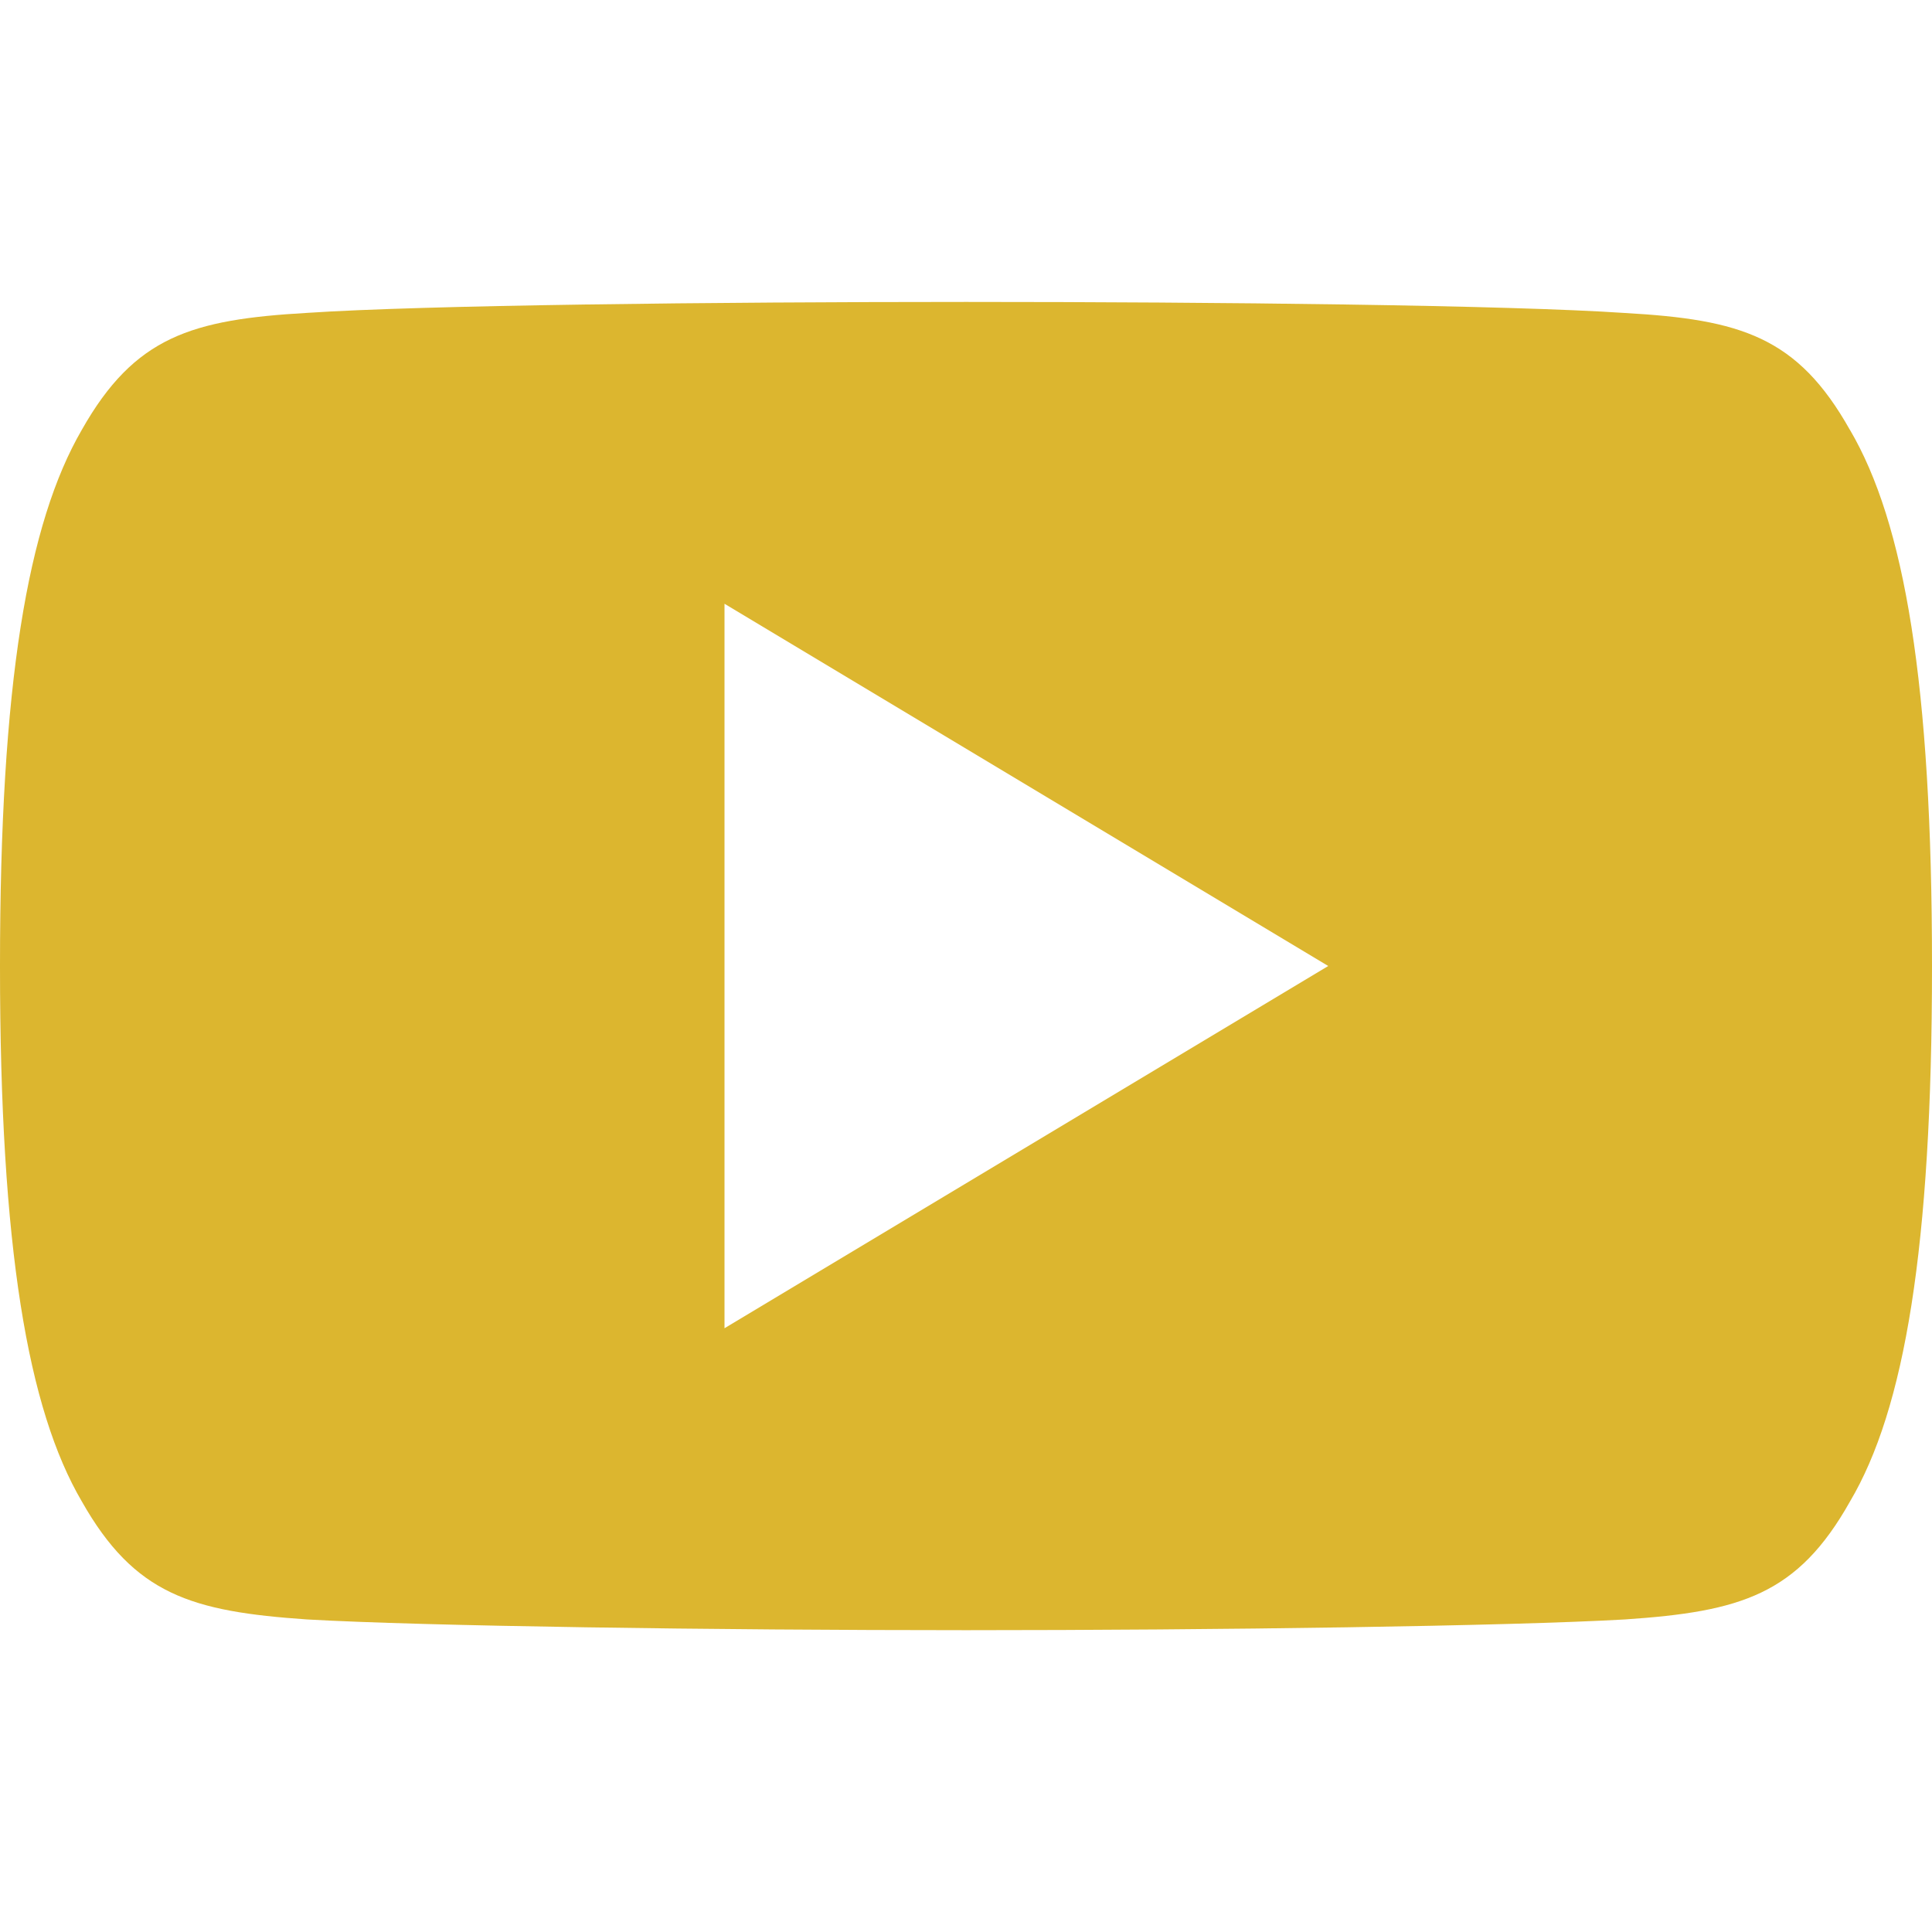
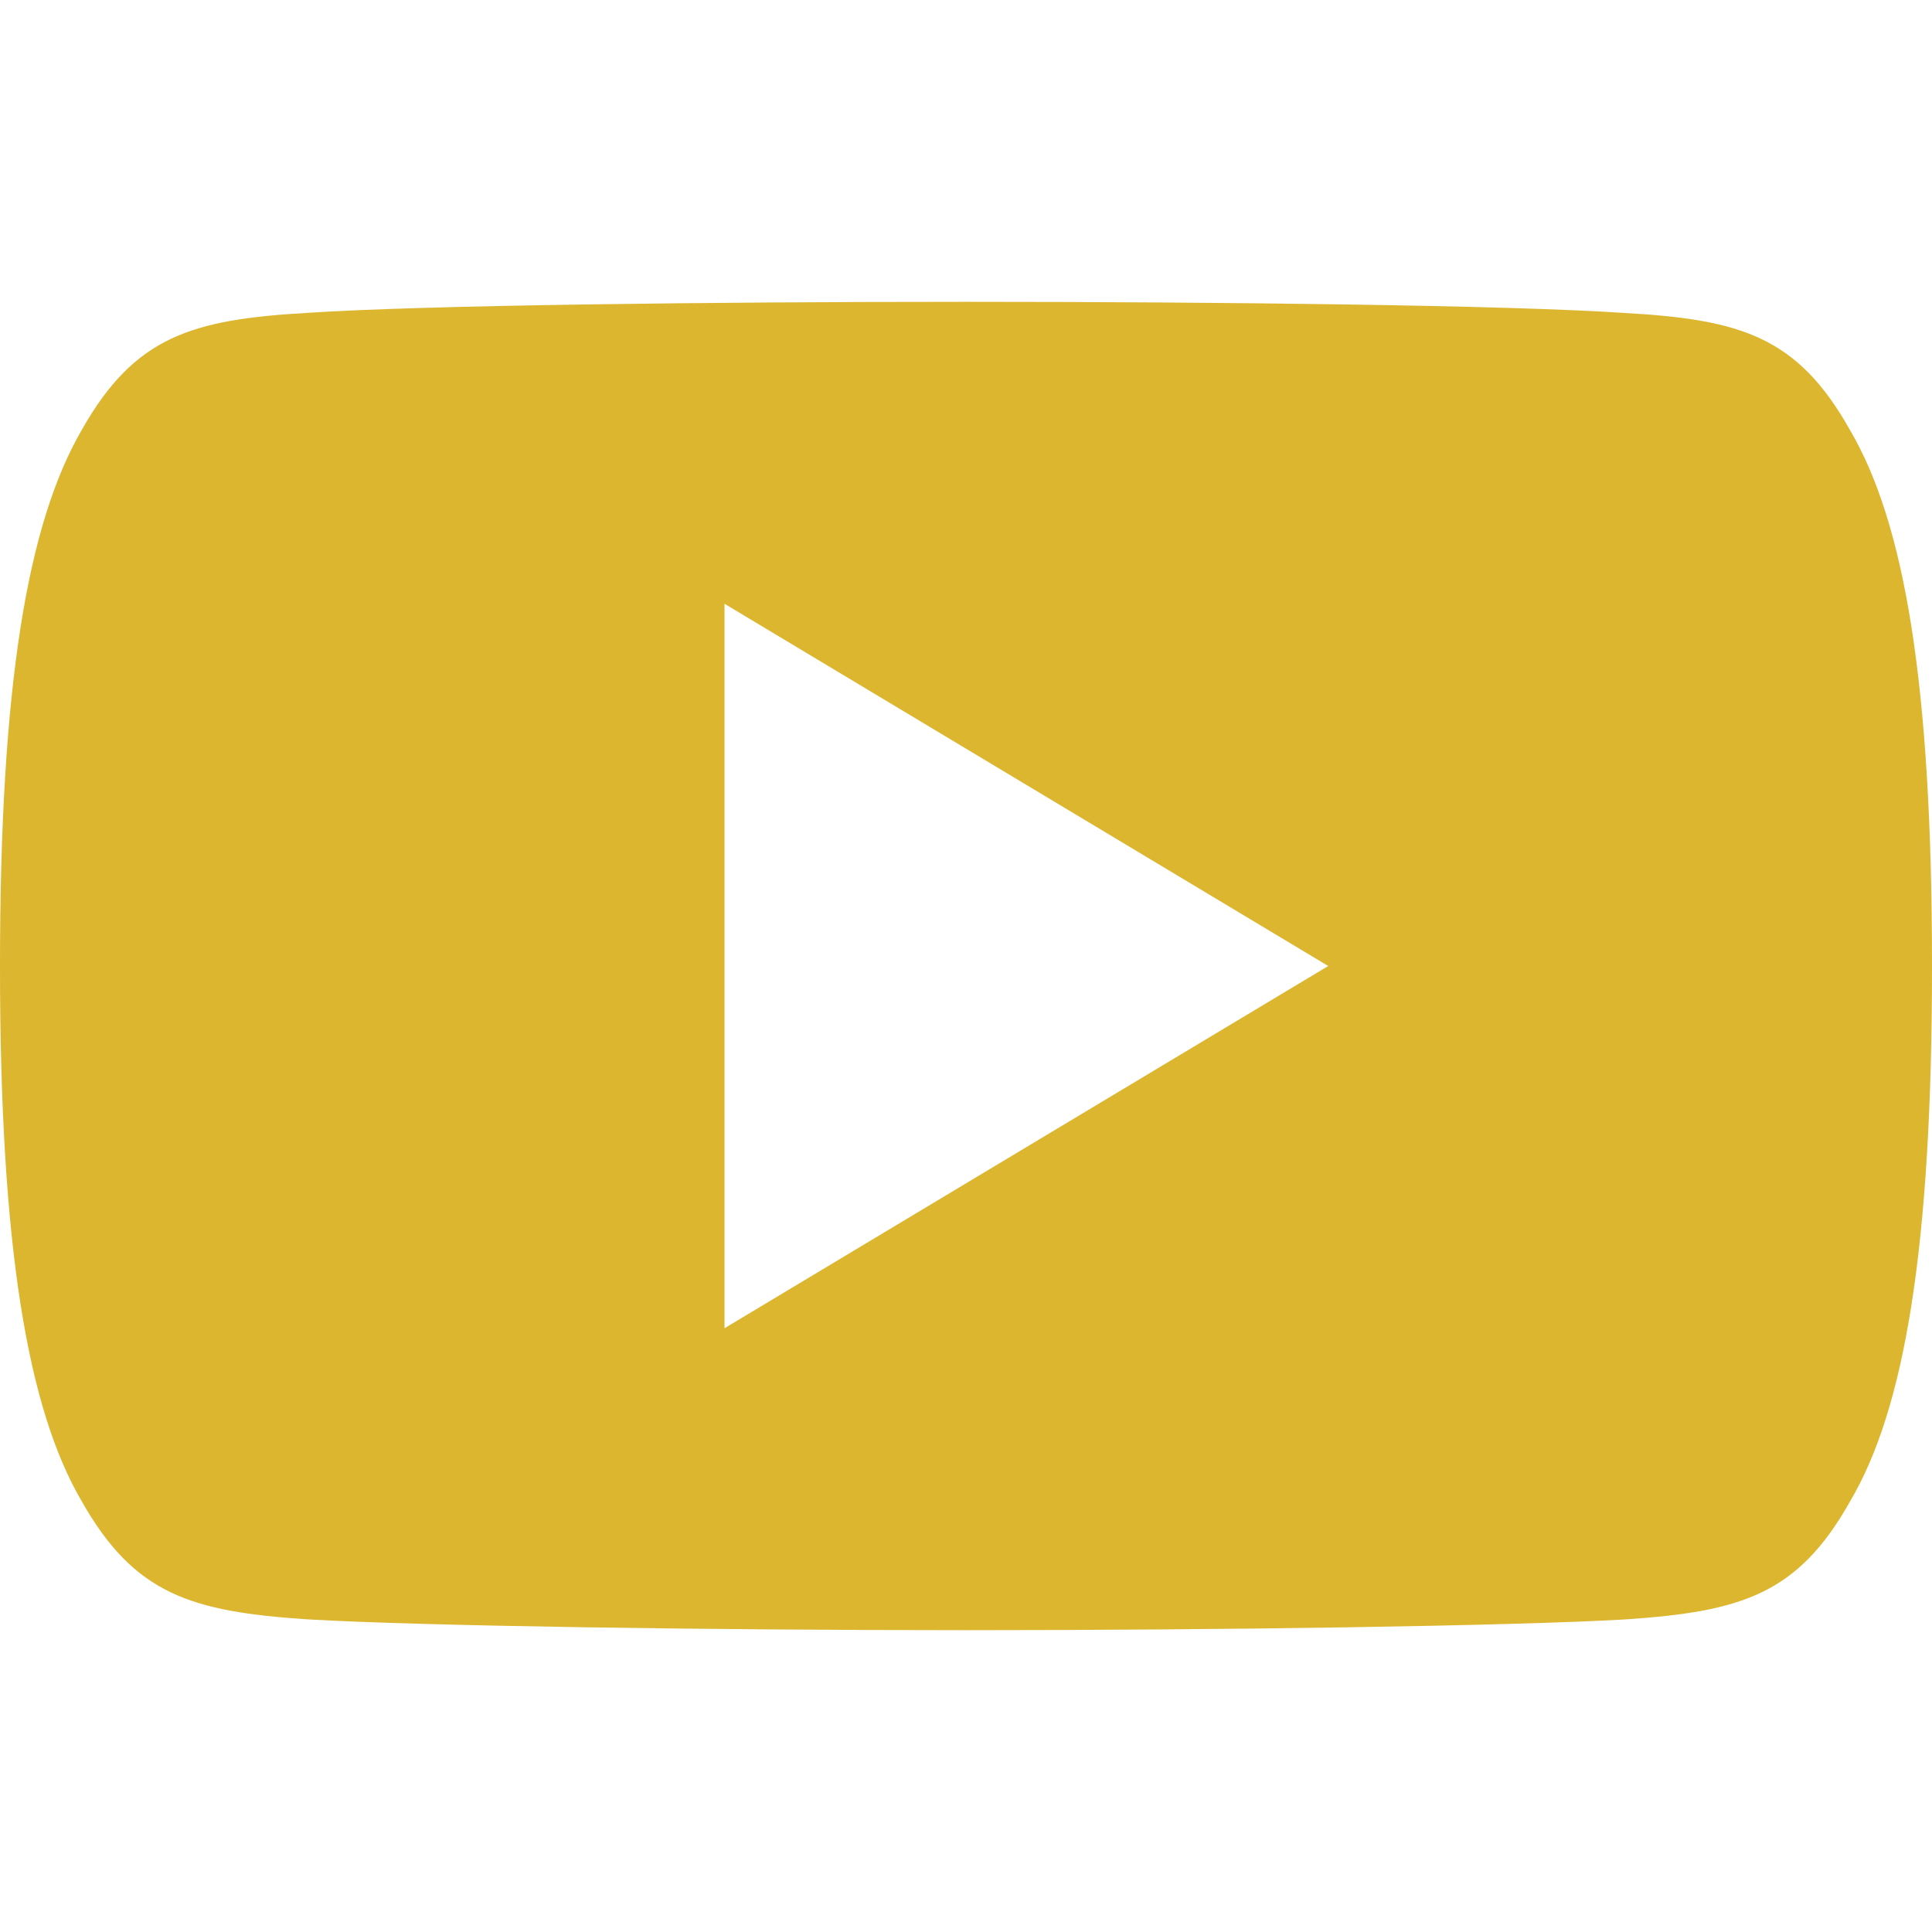
- <svg xmlns="http://www.w3.org/2000/svg" width="18" height="18" fill="none">
-   <path d="M17.235 4.005c-.488-.869-1.018-1.028-2.097-1.089-1.078-.073-3.788-.103-6.136-.103-2.352 0-5.063.03-6.14.102-1.077.062-1.608.22-2.1 1.09C.259 4.872 0 6.366 0 8.997v.009c0 2.619.259 4.124.762 4.982.492.869 1.022 1.026 2.099 1.1 1.078.062 3.789.1 6.141.1 2.348 0 5.058-.038 6.137-.1 1.079-.073 1.609-.23 2.097-1.099.508-.858.764-2.363.764-4.982v-.01c0-2.632-.256-4.126-.765-4.993zM6.75 12.375v-6.75L12.375 9 6.75 12.375z" fill="#DCB62F" />
+ <svg xmlns="http://www.w3.org/2000/svg" width="18" height="18" viewBox="0 0 18 18" fill="none">
+   <path d="M17.235 4.005C16.747 3.136 16.217 2.977 15.138 2.916C14.06 2.843 11.35 2.812 9.002 2.812C6.65 2.812 3.939 2.843 2.862 2.915C1.785 2.977 1.254 3.135 0.762 4.005C0.259 4.872 0 6.366 0 8.997C0 8.999 0 9 0 9C0 9.002 0 9.003 0 9.003V9.006C0 11.625 0.259 13.13 0.762 13.988C1.254 14.857 1.784 15.014 2.861 15.087C3.939 15.15 6.65 15.188 9.002 15.188C11.35 15.188 14.06 15.15 15.139 15.088C16.218 15.015 16.748 14.858 17.236 13.989C17.744 13.131 18 11.626 18 9.007C18 9.007 18 9.003 18 9.001C18 9.001 18 8.999 18 8.998C18 6.366 17.744 4.872 17.235 4.005ZM6.75 12.375V5.625L12.375 9L6.75 12.375Z" fill="#DCB62F" />
</svg>
